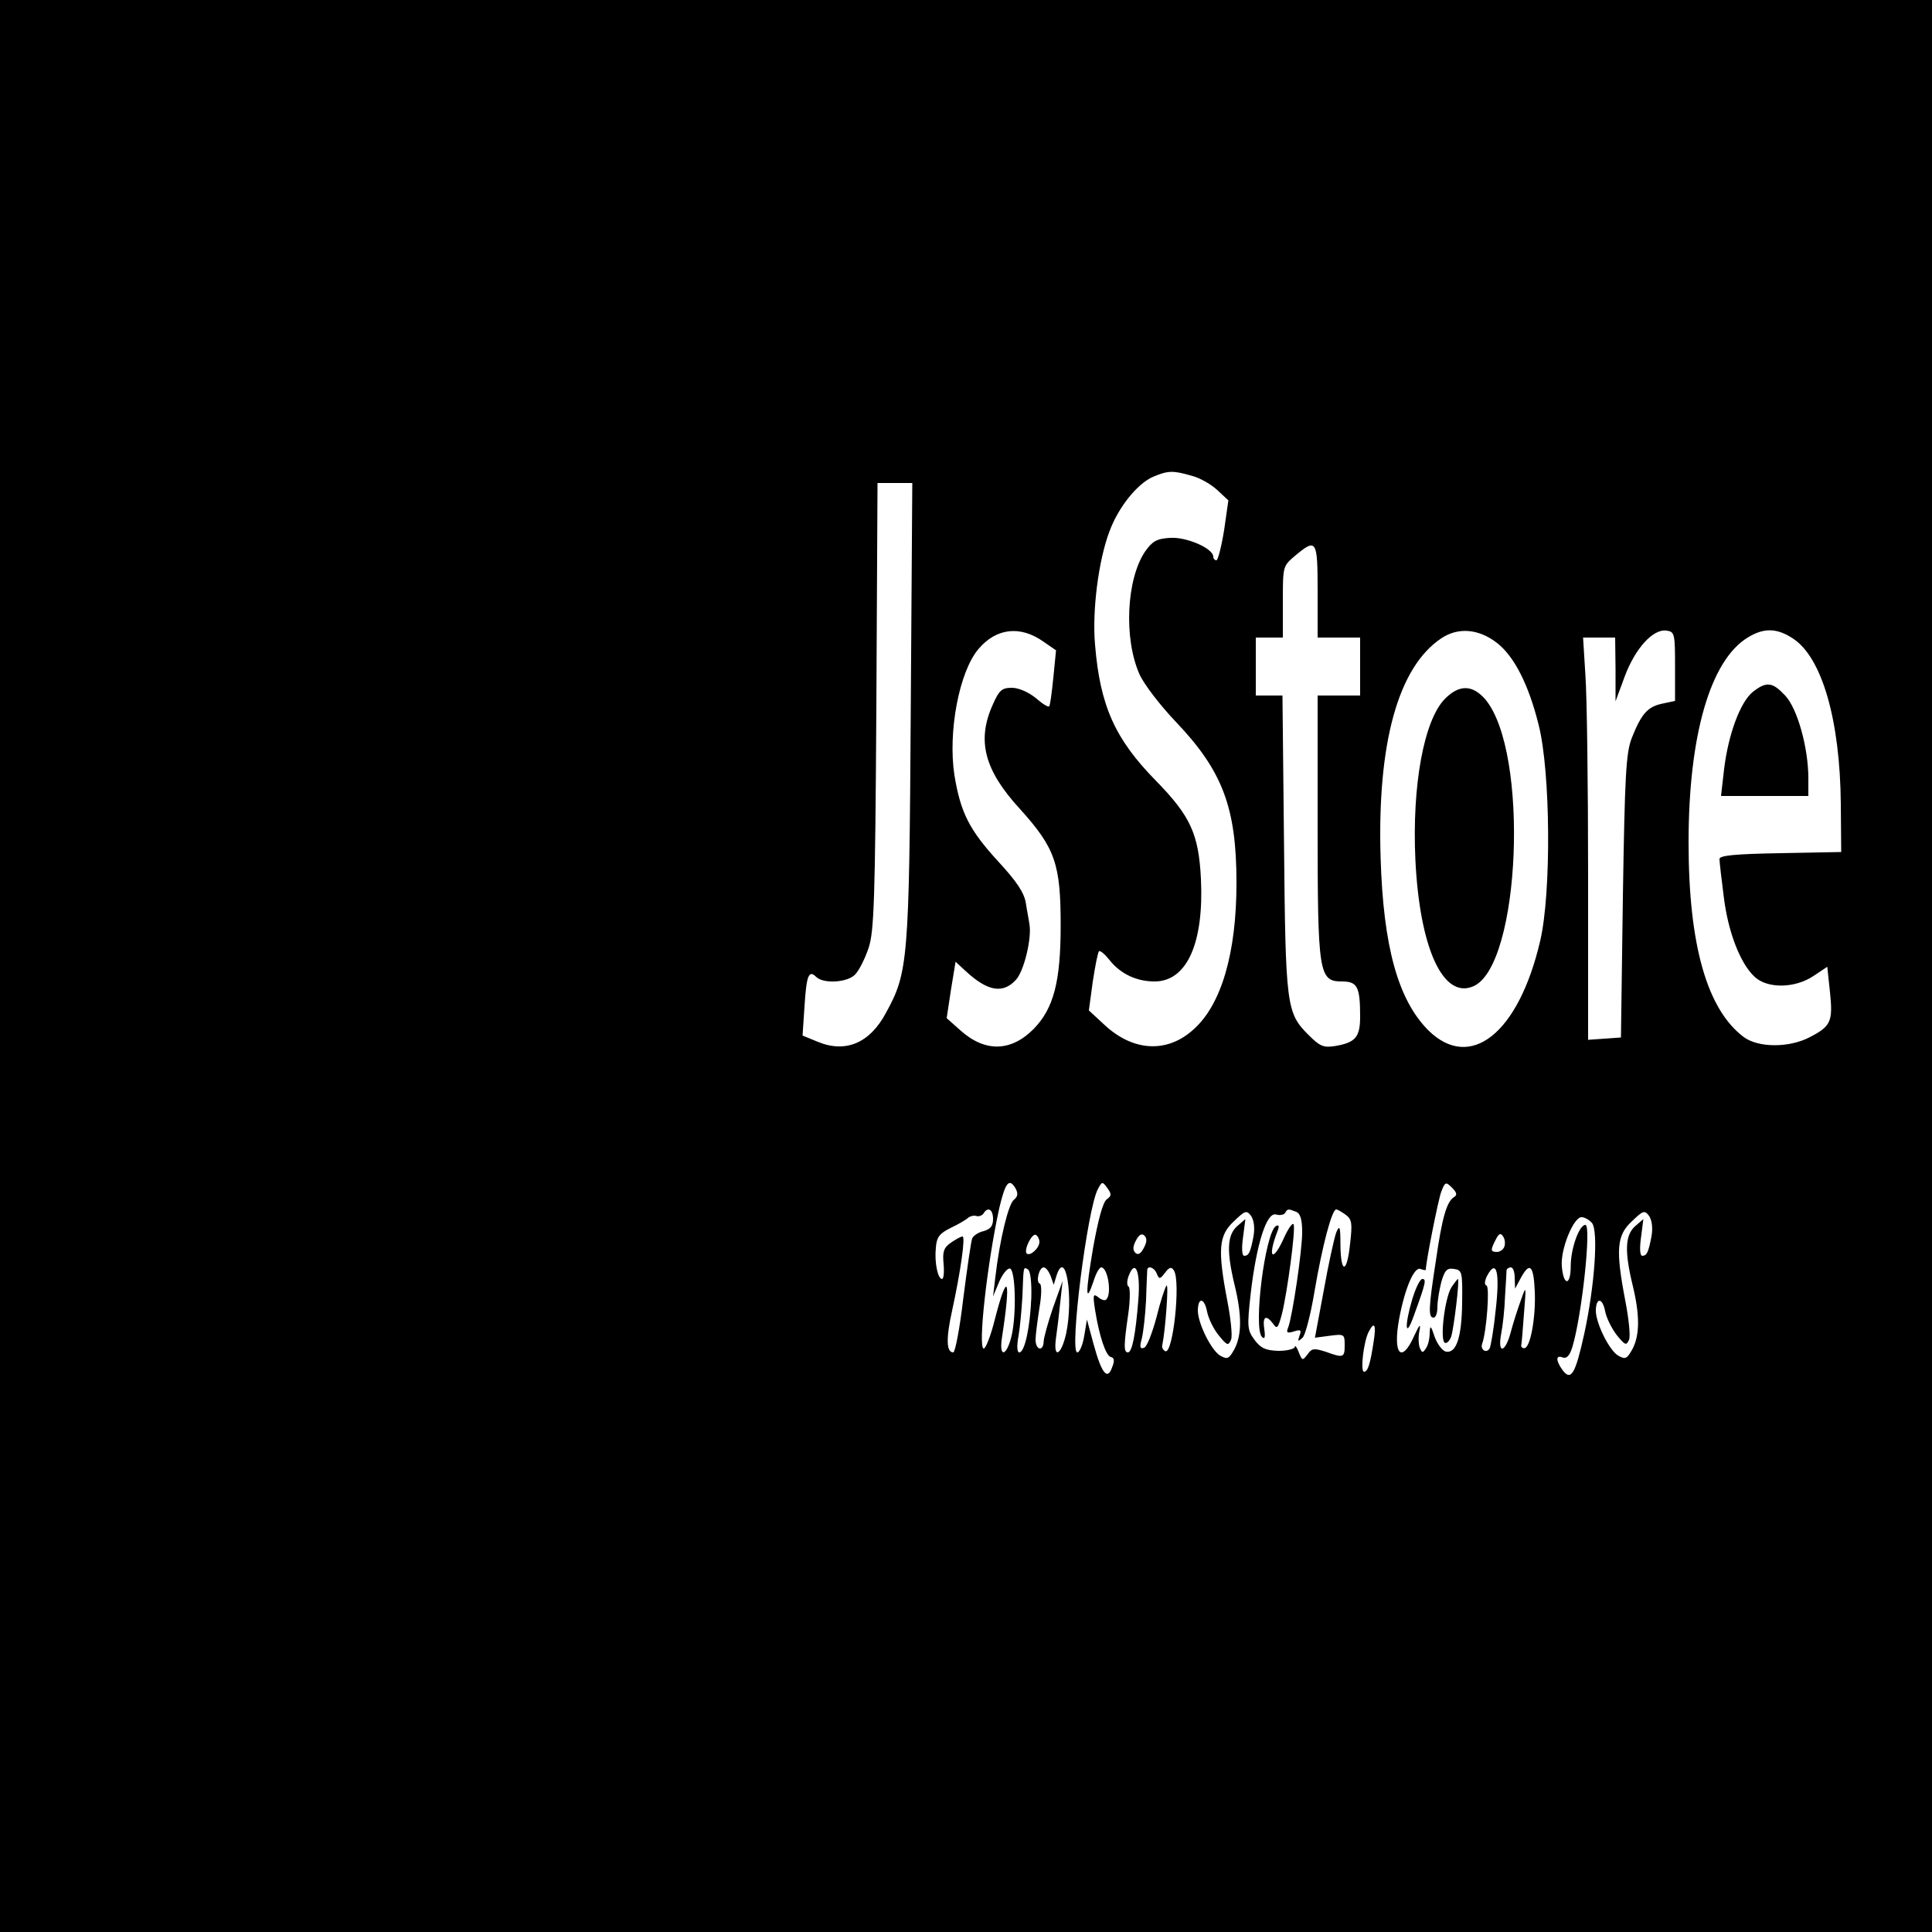
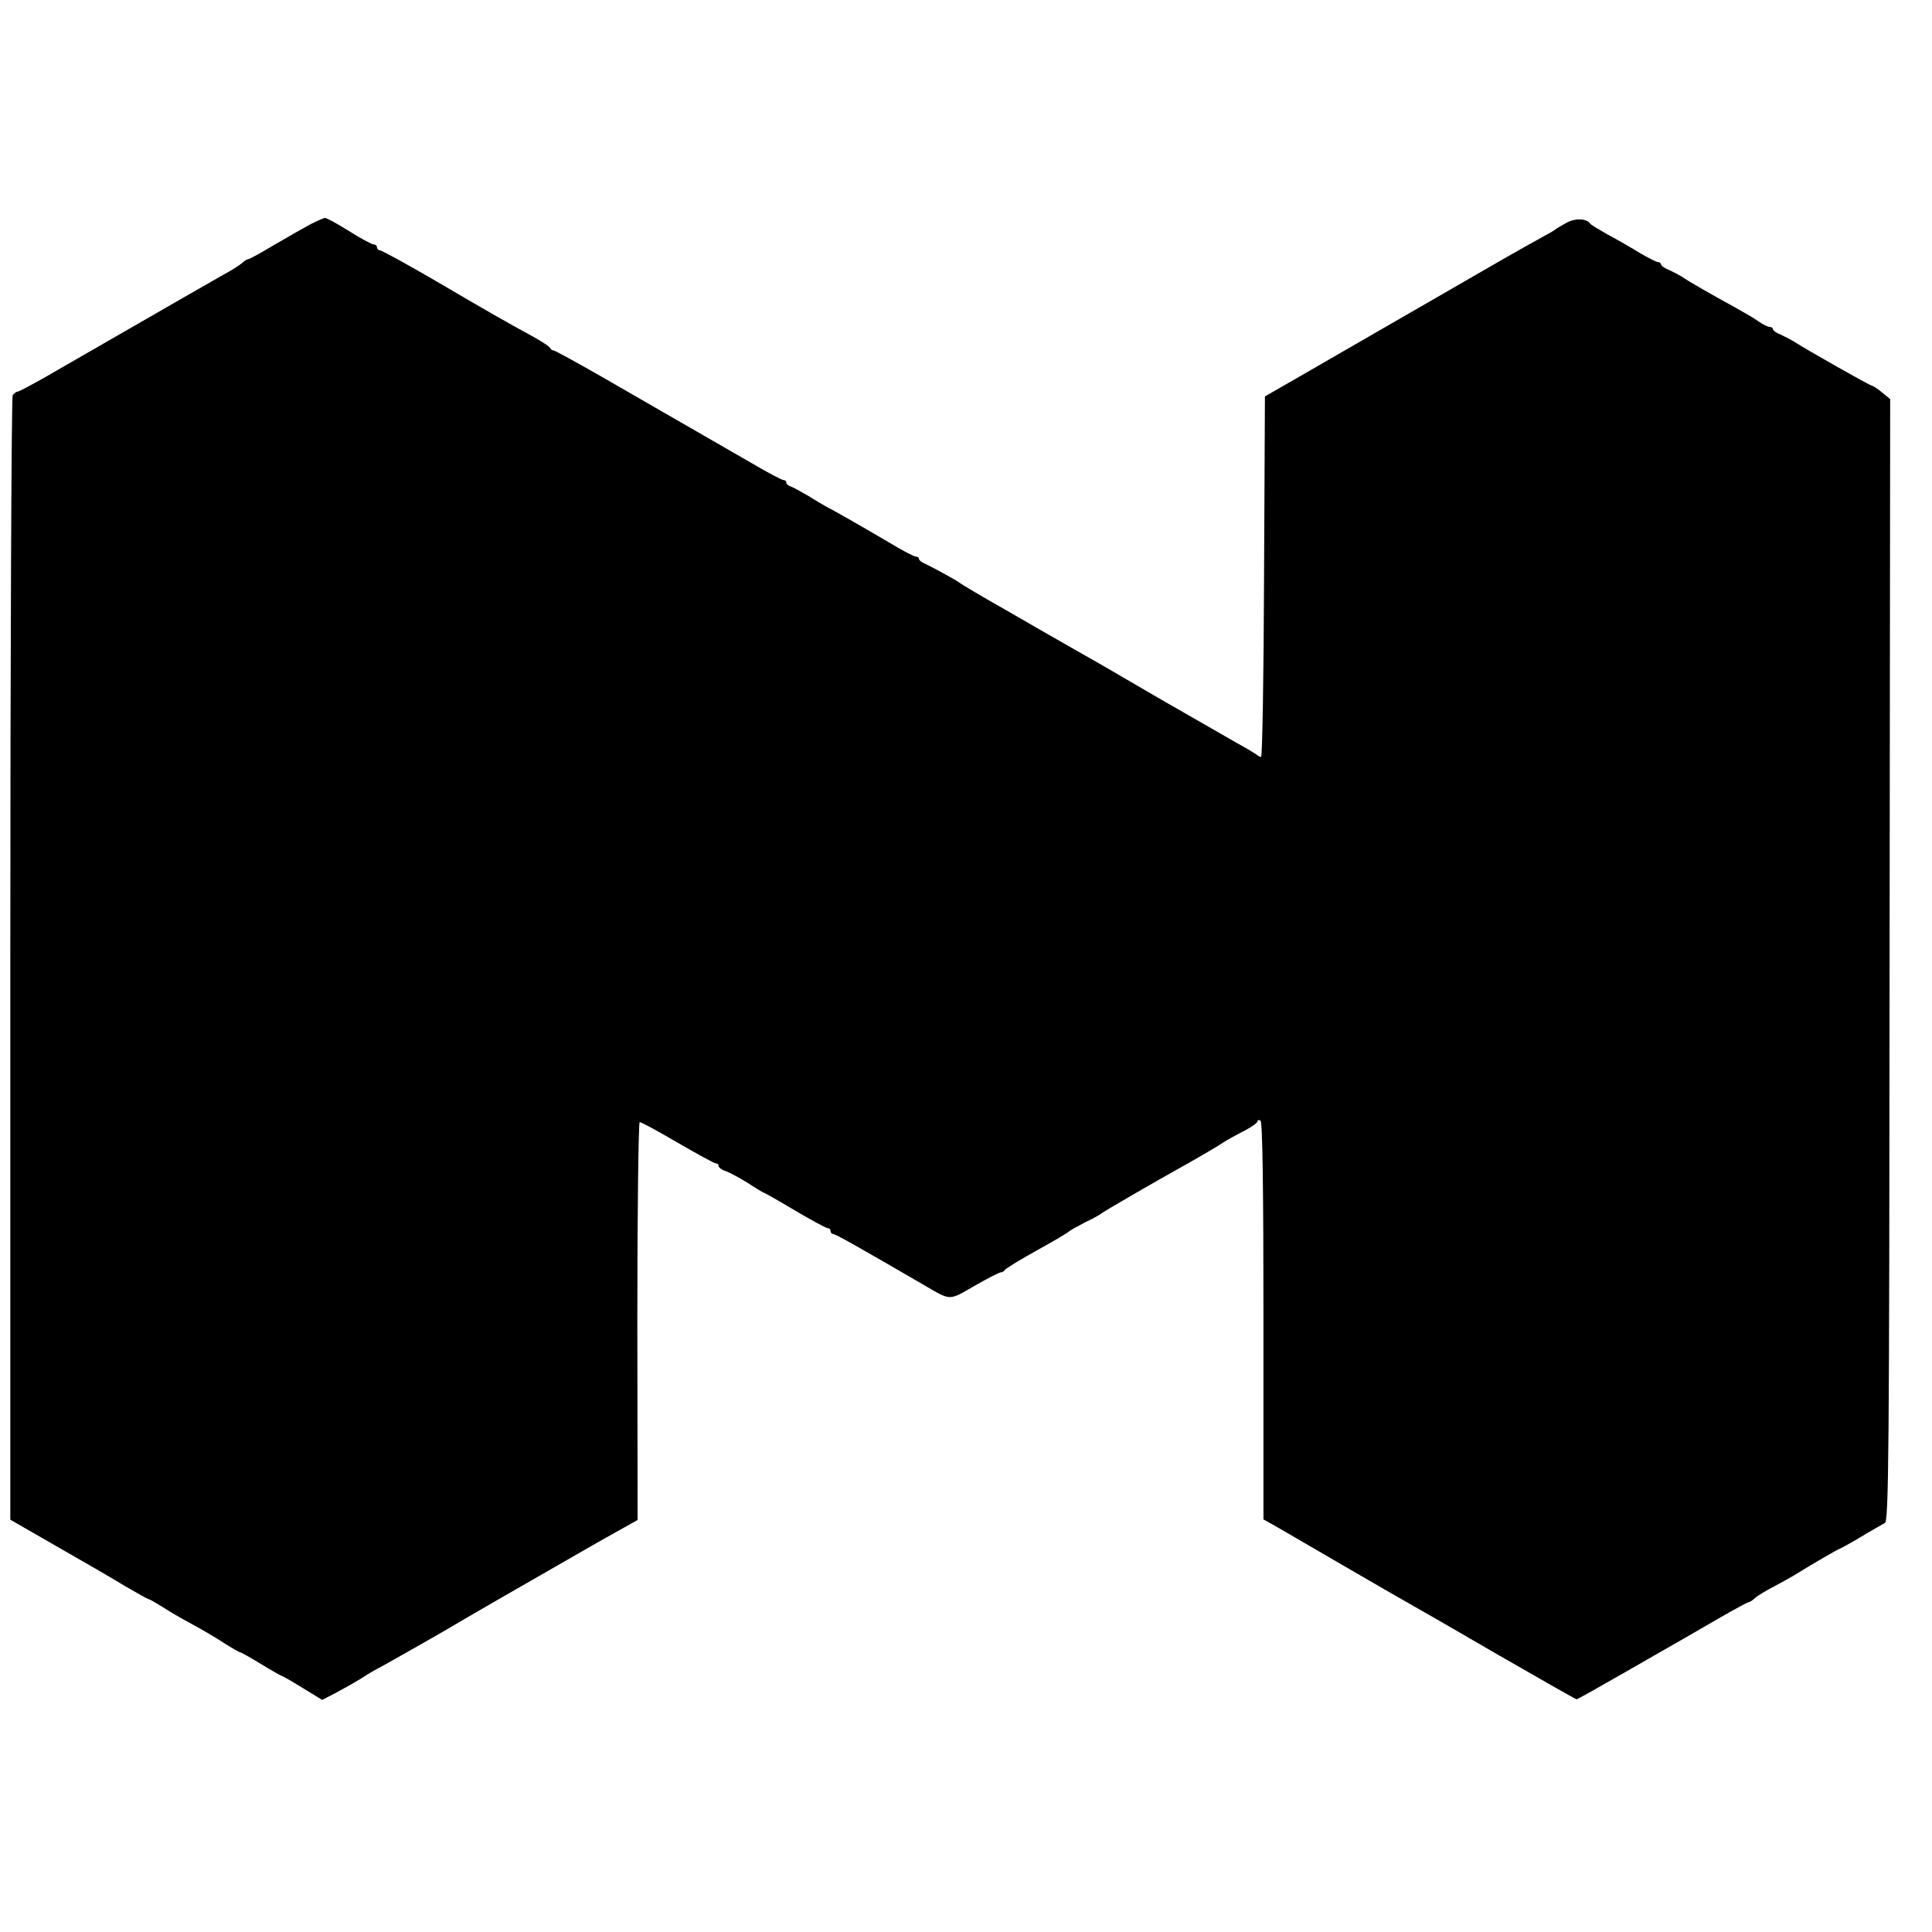
- <svg xmlns="http://www.w3.org/2000/svg" version="1.0" width="500pt" height="500pt" viewBox="0 0 500 500" preserveAspectRatio="xMidYMid meet">
-   <g transform="translate(0,500) scale(0.1,-0.1)" fill="#000000" stroke="none">
-     <path d="M0 2500 l0 -2500 2500 0 2500 0 0 2500 0 2500 -2500 0 -2500 0 0 -2500z m3083 1269 c21 -5 51 -22 67 -37 l29 -27 -11 -77 c-7 -43 -16 -78 -20 -78 -4 0 -8 4 -8 9 0 22 -70 52 -112 49 -35 -2 -46 -9 -65 -36 -48 -72 -55 -225 -14 -317 11 -25 53 -80 94 -123 121 -127 157 -222 157 -417 0 -181 -39 -315 -111 -379 -68 -62 -156 -58 -231 12 l-40 37 10 74 c6 40 13 75 16 79 3 3 15 -7 27 -22 28 -36 70 -56 117 -56 84 0 128 100 120 266 -6 116 -27 162 -117 254 -105 107 -144 193 -157 351 -8 88 9 219 37 293 23 63 72 124 113 142 38 16 51 17 99 3z m-726 -611 c-4 -646 -7 -675 -64 -779 -42 -79 -105 -105 -177 -75 l-39 16 5 75 c5 80 11 96 30 77 19 -19 83 -15 102 7 10 11 25 41 34 68 14 42 17 123 20 626 l3 577 45 0 45 0 -4 -592z m1053 312 l0 -120 55 0 55 0 0 -75 0 -75 -55 0 -55 0 0 -335 c0 -385 3 -405 63 -405 40 0 47 -14 47 -91 0 -53 -12 -67 -64 -76 -31 -5 -40 -1 -70 29 -57 57 -59 75 -63 496 l-4 382 -35 0 -34 0 0 75 0 75 35 0 35 0 0 93 c0 92 0 92 32 119 55 46 58 41 58 -92z m-709 -131 l32 -22 -7 -71 c-4 -38 -8 -72 -11 -74 -2 -3 -18 7 -35 22 -19 15 -44 26 -61 26 -26 0 -33 -6 -49 -42 -43 -94 -23 -171 70 -272 91 -101 105 -142 105 -301 0 -145 -18 -214 -69 -267 -59 -60 -126 -62 -190 -5 l-36 32 11 73 12 73 26 -24 c56 -52 96 -60 130 -23 21 22 42 109 35 145 -1 9 -6 33 -9 53 -4 27 -23 56 -72 109 -75 82 -97 126 -113 223 -17 111 12 267 62 326 46 55 109 62 169 19z m1172 -2 c45 -34 83 -108 109 -213 31 -122 33 -435 4 -559 -56 -240 -181 -339 -290 -231 -78 79 -116 216 -123 446 -9 296 45 493 157 568 43 29 96 25 143 -11z m462 -62 l0 -89 -33 -7 c-38 -8 -54 -26 -79 -89 -15 -39 -18 -95 -23 -410 l-5 -365 -42 -3 -43 -3 0 423 c0 233 -3 467 -7 521 l-6 97 41 0 42 0 1 -82 0 -83 24 65 c27 72 73 123 108 118 21 -3 22 -8 22 -93z m306 72 c75 -50 121 -212 123 -427 l1 -125 -157 -3 c-118 -2 -158 -6 -158 -15 0 -7 5 -51 11 -97 11 -92 43 -174 80 -208 33 -31 104 -30 152 2 l36 24 7 -66 c8 -76 2 -88 -52 -116 -53 -28 -133 -28 -171 0 -95 71 -143 238 -143 504 0 276 56 471 153 530 42 26 76 25 118 -3z m-2012 -1424 c6 -12 5 -20 -5 -28 -14 -10 -37 -104 -48 -200 l-6 -50 16 38 c9 21 22 36 28 34 14 -5 17 -118 4 -174 -13 -54 -33 -58 -25 -5 24 155 15 178 -19 45 -10 -40 -23 -73 -28 -73 -16 0 9 222 40 363 16 68 26 80 43 50z m235 -27 c-10 -8 -22 -53 -35 -125 -20 -118 -20 -149 1 -87 6 20 15 36 20 36 17 0 28 -69 13 -83 -3 -4 -13 -1 -21 6 -13 10 -14 6 -8 -33 11 -69 28 -119 41 -122 9 -2 10 -10 3 -27 -12 -34 -27 -16 -48 61 l-17 63 -7 -42 c-4 -24 -12 -43 -18 -43 -21 0 26 371 53 422 11 21 12 21 25 3 11 -15 11 -20 -2 -29z m899 6 c-19 -12 -31 -53 -47 -165 -19 -122 -20 -147 -6 -147 6 0 10 12 10 28 0 15 5 44 10 64 9 31 15 37 33 34 21 -3 22 -8 21 -87 -1 -90 -15 -132 -42 -127 -9 2 -22 19 -29 38 -10 30 -12 32 -13 10 0 -14 -4 -32 -10 -40 -8 -12 -10 -12 -16 3 -3 9 -4 29 0 45 3 18 -1 13 -14 -15 -33 -74 -56 -48 -39 44 15 80 39 135 55 129 8 -3 14 -4 14 -2 0 19 32 181 40 202 10 26 12 26 28 10 12 -12 14 -19 5 -24z m-1193 -57 c0 -18 -7 -26 -24 -31 -14 -3 -27 -12 -30 -19 -3 -8 -13 -77 -23 -155 -9 -77 -21 -140 -26 -140 -18 0 -19 36 -3 108 22 101 35 192 27 192 -4 0 -17 -7 -30 -16 -19 -13 -22 -24 -19 -55 2 -22 0 -39 -4 -39 -11 0 -20 43 -16 81 2 28 10 37 38 51 19 9 40 21 45 26 6 5 16 7 22 5 6 -2 14 1 18 6 11 19 25 12 25 -14z m674 -45 c-8 -41 -12 -50 -24 -50 -6 0 -7 21 -3 48 l6 47 -22 -19 c-25 -23 -27 -64 -6 -151 19 -78 19 -129 0 -166 -14 -25 -18 -28 -36 -18 -23 12 -58 82 -59 116 0 37 17 35 24 -2 4 -19 18 -47 31 -62 21 -26 24 -26 31 -10 4 10 -1 56 -10 102 -25 131 -22 168 17 204 29 28 33 30 45 14 7 -11 10 -30 6 -53z m110 64 c11 -4 16 -19 16 -53 0 -48 -25 -216 -36 -246 -6 -14 -3 -16 14 -11 18 6 21 4 15 -11 -5 -15 -4 -16 8 -5 7 6 21 60 31 120 20 118 45 212 56 212 4 0 15 -7 25 -14 16 -12 17 -23 11 -75 -8 -77 -24 -79 -25 -3 0 49 -2 53 -11 32 -5 -14 -20 -81 -32 -149 l-23 -123 38 5 c38 5 39 4 39 -24 0 -33 -3 -34 -50 -17 -29 9 -35 9 -46 -7 -13 -17 -14 -17 -23 6 -5 13 -10 19 -10 13 -1 -5 -20 -10 -42 -10 -34 1 -46 7 -62 28 -19 26 -20 33 -10 122 15 128 41 209 65 203 10 -3 21 -1 24 4 6 11 8 11 28 3z m920 -64 c-8 -41 -12 -50 -24 -50 -6 0 -7 21 -3 48 l6 47 -22 -19 c-25 -23 -27 -64 -6 -151 19 -78 19 -129 0 -166 -14 -25 -18 -28 -36 -18 -23 12 -58 82 -59 116 0 35 17 36 24 0 3 -17 17 -45 30 -62 22 -27 25 -28 32 -12 4 10 -1 56 -10 102 -25 131 -22 168 17 204 29 28 33 30 45 14 7 -11 10 -30 6 -53z m-154 35 c17 -21 7 -163 -20 -287 -23 -104 -34 -123 -56 -94 -18 25 -18 40 0 33 10 -4 18 4 25 26 25 82 50 317 34 317 -16 0 -38 -61 -38 -107 0 -52 -19 -51 -23 0 -4 43 30 127 51 127 8 0 20 -7 27 -15z m-1430 -49 c0 -16 -24 -38 -33 -30 -8 9 14 54 24 48 5 -3 9 -11 9 -18z m270 -16 c-8 -15 -15 -19 -22 -12 -7 7 -6 17 2 32 8 15 15 19 22 12 7 -7 6 -17 -2 -32z m933 3 c-3 -7 -11 -13 -19 -13 -17 0 -17 5 -3 32 8 16 13 18 19 8 5 -7 6 -19 3 -27z m-1224 -131 c-3 -76 -17 -142 -31 -142 -6 0 -7 17 -2 43 4 23 8 69 10 102 3 78 2 77 14 70 7 -4 10 -35 9 -73z m50 56 l8 -23 7 23 c24 75 45 -56 25 -150 -13 -57 -34 -66 -26 -10 3 20 8 62 11 92 l6 55 -25 -70 c-13 -38 -24 -78 -24 -87 -1 -27 -21 -22 -21 5 0 12 5 49 10 82 6 34 6 61 1 63 -11 4 -2 42 10 42 6 0 13 -10 18 -22z m227 -62 c-7 -89 -16 -136 -27 -136 -11 0 -11 18 1 100 5 35 5 67 1 70 -5 3 -5 15 0 28 17 45 31 12 25 -62z m48 67 c6 -14 8 -14 21 3 11 15 17 16 23 6 18 -27 -2 -216 -22 -209 -6 3 -10 10 -8 16 8 38 17 160 11 154 -4 -5 -16 -41 -26 -82 -11 -41 -25 -77 -32 -79 -11 -4 -12 2 -6 24 4 16 9 61 11 99 1 39 3 73 3 78 1 13 19 7 25 -10z m877 -92 c-5 -50 -13 -96 -16 -101 -9 -14 -25 -2 -19 13 11 30 20 147 11 150 -6 2 -5 12 2 26 24 44 33 9 22 -88z m49 82 l1 -28 15 28 c23 42 33 33 36 -35 3 -68 -12 -150 -28 -147 -5 0 -8 4 -7 8 1 3 4 40 7 81 6 74 6 75 -8 35 -8 -22 -20 -59 -26 -82 -14 -54 -35 -59 -25 -5 4 20 9 64 10 97 2 33 4 63 4 68 1 4 6 7 11 7 6 0 10 -12 10 -27z m-365 -165 c-9 -59 -15 -78 -25 -78 -10 0 -1 78 12 103 15 29 20 19 13 -25z" />
-     <path d="M3740 3192 c-55 -55 -86 -225 -77 -417 11 -229 72 -363 151 -327 121 55 144 606 30 742 -33 38 -67 39 -104 2z" />
-     <path d="M4537 3210 c-33 -26 -64 -110 -75 -200 l-8 -70 113 0 113 0 0 46 c0 78 -28 180 -60 214 -33 35 -48 37 -83 10z" />
-     <path d="M3655 1638 c-21 -71 -18 -105 4 -43 31 85 33 95 22 95 -6 0 -17 -23 -26 -52z" />
-     <path d="M3756 1668 c-17 -28 -30 -135 -17 -143 5 -3 13 5 17 17 7 24 22 148 17 148 -1 0 -9 -10 -17 -22z" />
-     <path d="M3325 1801 c-31 -71 -47 -59 -18 15 4 11 3 15 -5 11 -28 -18 -59 -264 -36 -287 7 -7 9 -1 6 20 -5 33 4 39 23 14 10 -15 13 -11 23 27 14 58 35 215 30 230 -2 6 -12 -7 -23 -30z" />
+ <svg xmlns="http://www.w3.org/2000/svg" version="1.0" width="656pt" height="656pt" viewBox="0 0 656 656" preserveAspectRatio="xMidYMid meet">
+   <g transform="translate(0,656) scale(0.1,-0.1)" fill="#000000" stroke="none">
+     <path d="M1055 5799 c-22 -12 -77 -43 -123 -70 -45 -27 -85 -49 -89 -49 -4 0 -14 -6 -22 -14 -9 -7 -36 -25 -61 -38 -39 -22 -135 -77 -609 -350 -46 -26 -87 -48 -92 -48 -4 0 -11 -6 -16 -12 -4 -7 -8 -869 -8 -1916 l0 -1902 160 -92 c88 -50 193 -111 232 -135 40 -23 75 -43 78 -43 3 0 24 -12 48 -27 23 -15 62 -38 87 -51 70 -39 82 -46 127 -75 24 -15 45 -27 48 -27 3 0 35 -18 71 -40 36 -22 68 -40 70 -40 2 0 34 -18 71 -41 l67 -41 50 26 c28 15 65 36 81 46 17 11 36 23 44 27 13 6 219 123 251 142 27 17 333 193 398 230 35 20 71 41 80 46 10 6 51 29 92 52 l75 42 -1 676 c0 371 4 675 8 675 5 0 63 -31 129 -70 66 -38 124 -70 129 -70 6 0 10 -4 10 -9 0 -5 10 -13 23 -17 12 -4 46 -22 75 -40 29 -19 54 -34 56 -34 2 0 50 -27 105 -60 56 -33 106 -60 111 -60 6 0 10 -4 10 -10 0 -5 4 -10 9 -10 8 0 91 -47 306 -172 96 -56 85 -55 174 -4 44 25 84 46 90 46 5 0 11 4 13 8 2 4 50 34 108 66 58 32 107 61 110 65 3 3 28 17 55 31 28 13 52 27 55 30 5 5 184 109 285 165 55 31 110 63 140 83 11 6 39 22 63 34 23 12 42 26 42 31 0 4 4 5 10 2 7 -4 10 -242 10 -680 l0 -674 48 -27 c26 -15 126 -73 222 -129 96 -56 195 -113 220 -127 25 -14 163 -93 307 -177 144 -83 264 -151 266 -151 3 0 76 41 163 91 88 50 177 102 199 114 22 13 80 46 128 74 49 28 91 51 95 51 3 0 13 6 21 14 9 8 39 26 66 40 28 15 57 31 65 36 61 38 151 90 154 90 2 0 35 18 72 40 38 23 76 44 84 49 13 7 15 231 16 1912 l2 1904 -27 22 c-14 12 -30 22 -34 23 -7 0 -222 122 -267 151 -8 5 -27 15 -42 22 -16 6 -28 15 -28 19 0 4 -5 8 -11 8 -6 0 -23 8 -37 18 -15 11 -52 32 -82 49 -70 38 -161 90 -180 104 -8 5 -27 15 -42 22 -16 6 -28 15 -28 19 0 4 -4 8 -10 8 -5 0 -33 14 -62 31 -29 18 -78 46 -108 62 -30 17 -57 33 -60 37 -13 19 -52 20 -82 3 -18 -10 -35 -20 -38 -23 -3 -3 -23 -14 -45 -26 -22 -12 -83 -46 -135 -76 -331 -191 -590 -340 -690 -398 l-115 -66 -3 -612 c-1 -337 -6 -612 -10 -612 -4 0 -12 4 -17 9 -6 4 -35 22 -65 38 -30 17 -152 87 -270 155 -118 69 -228 133 -245 142 -16 9 -48 27 -70 40 -22 12 -110 63 -195 112 -85 48 -157 91 -160 94 -6 6 -84 49 -117 65 -13 5 -23 13 -23 18 0 4 -5 7 -10 7 -6 0 -47 21 -91 48 -109 64 -190 110 -214 122 -11 6 -38 22 -60 36 -22 13 -48 27 -57 31 -10 3 -18 9 -18 14 0 5 -4 9 -10 9 -5 0 -53 25 -107 57 -305 176 -372 214 -512 295 -84 48 -157 88 -161 88 -5 0 -10 4 -12 8 -1 5 -28 22 -58 39 -95 52 -150 83 -332 190 -98 57 -182 103 -188 103 -5 0 -10 5 -10 10 0 6 -5 10 -11 10 -6 0 -44 20 -83 45 -40 25 -77 45 -82 45 -5 0 -27 -10 -49 -21z" />
  </g>
</svg>
